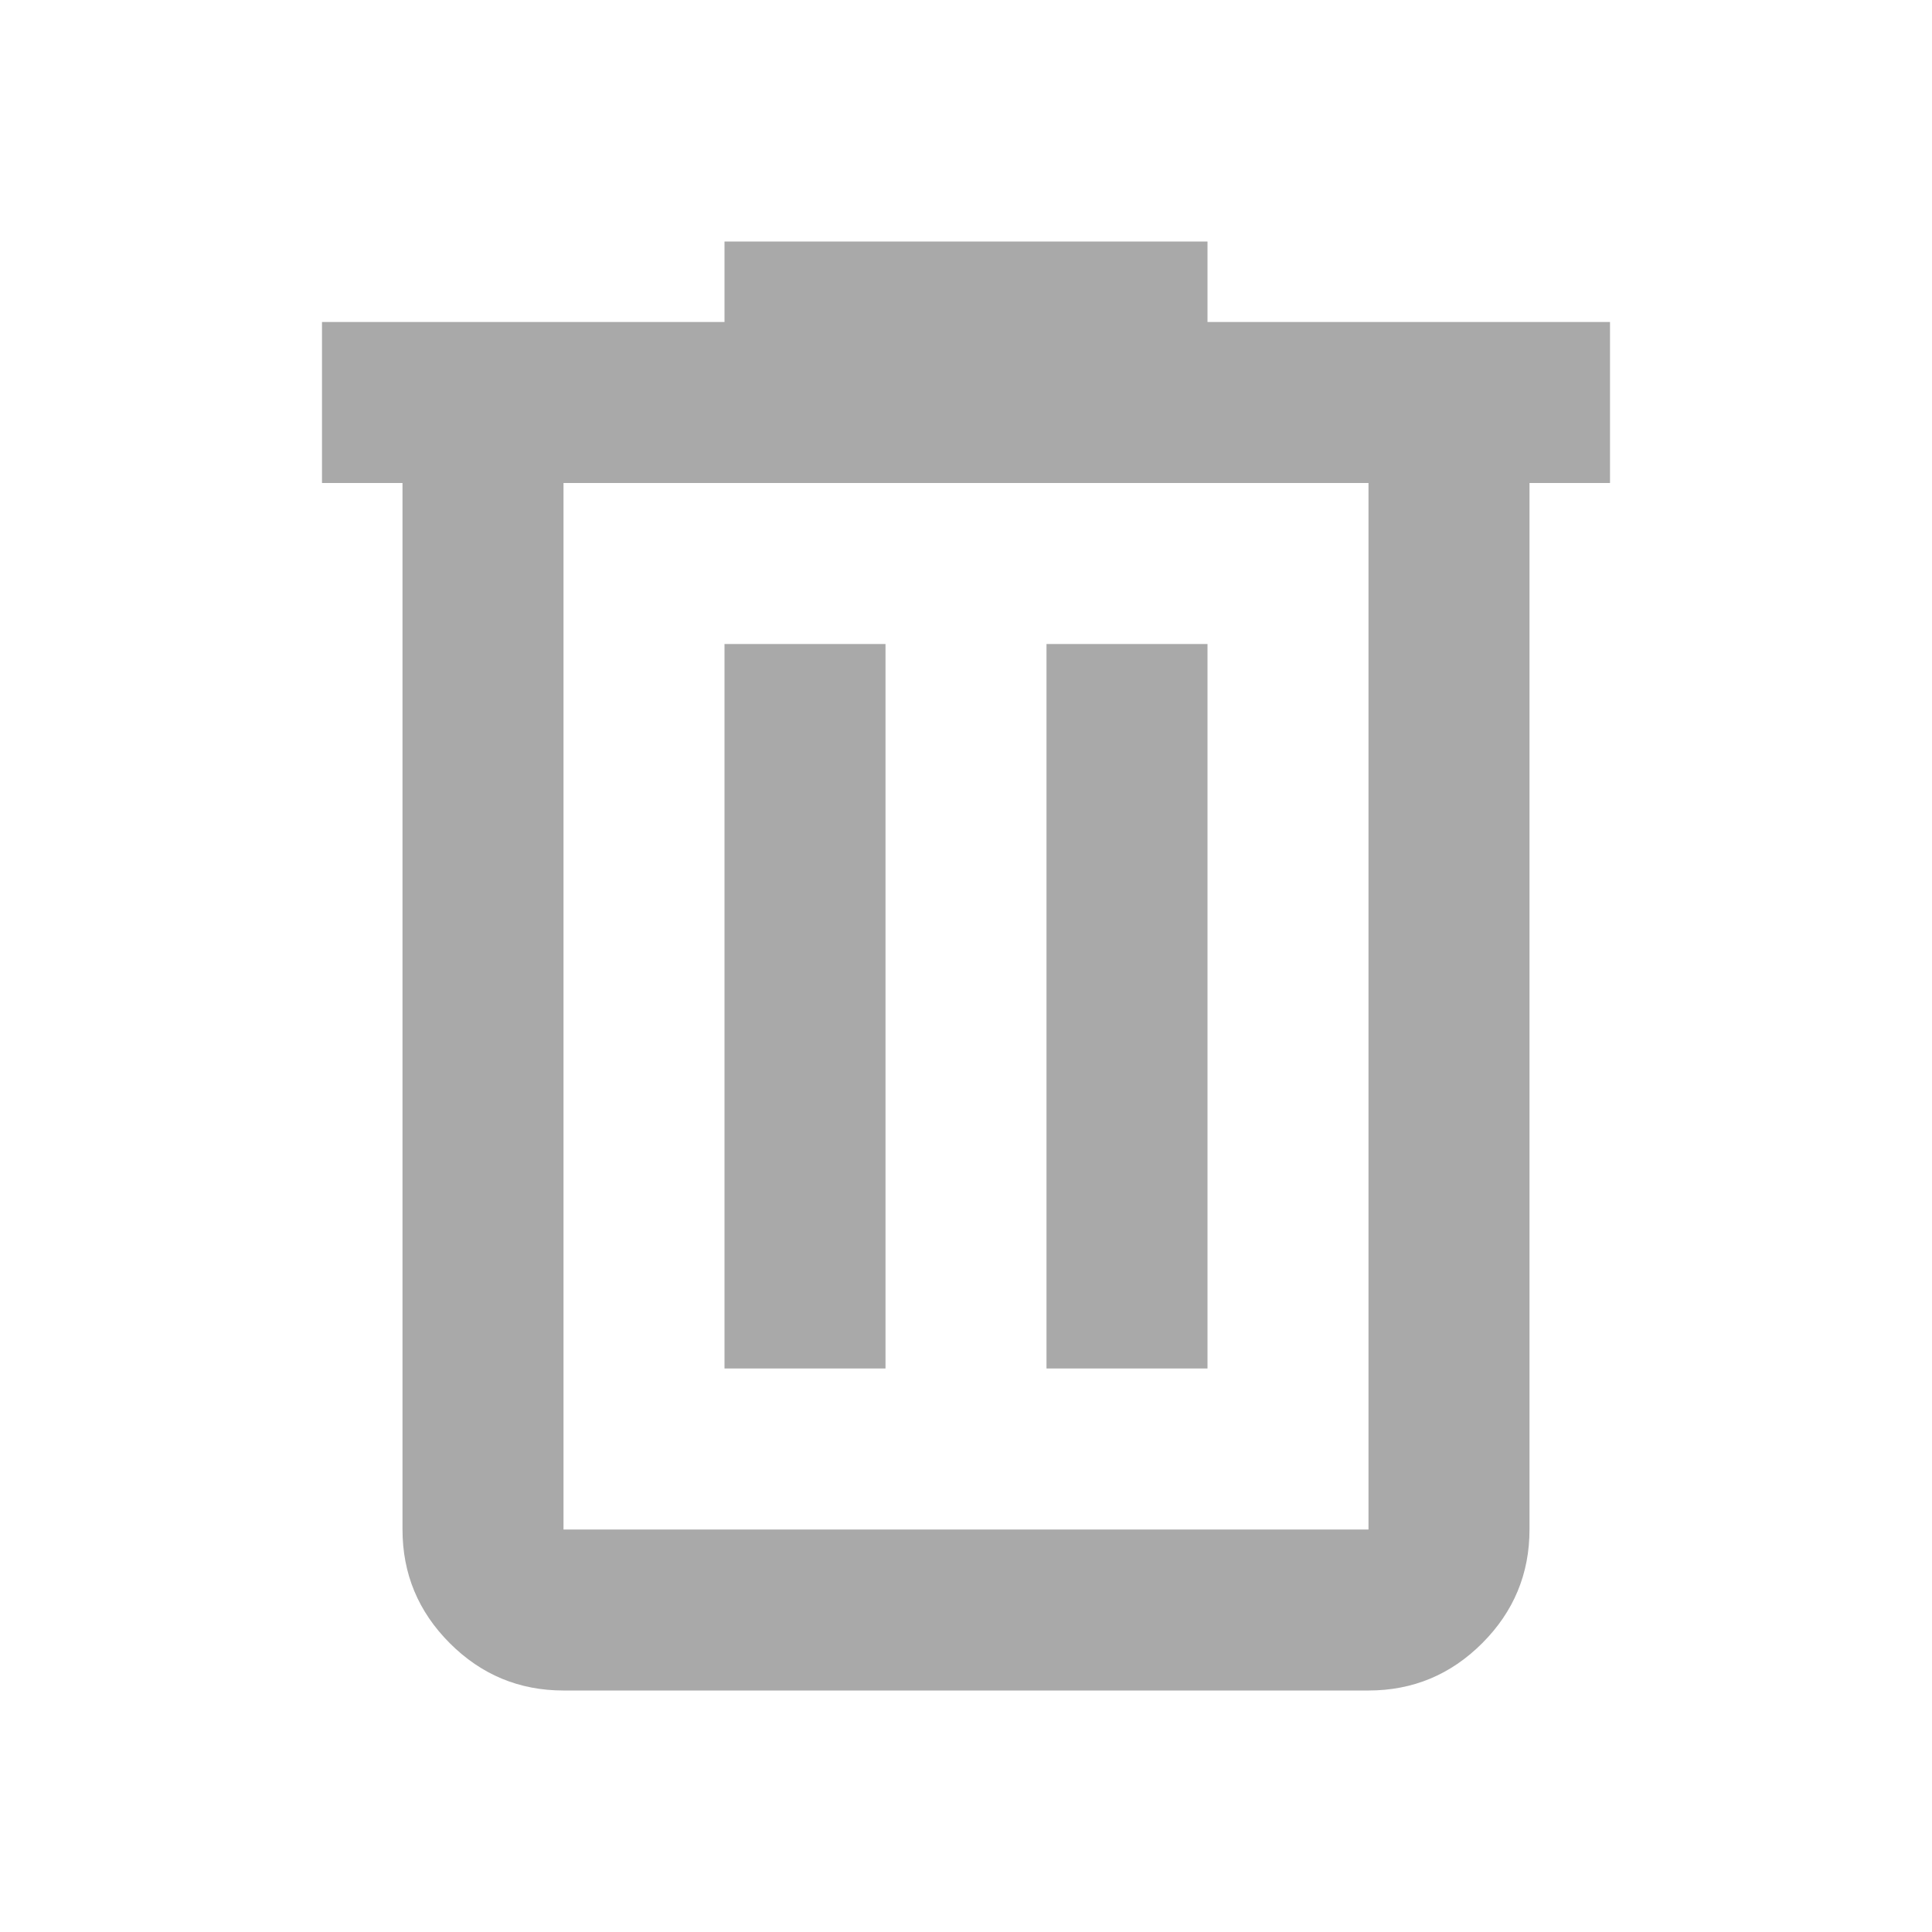
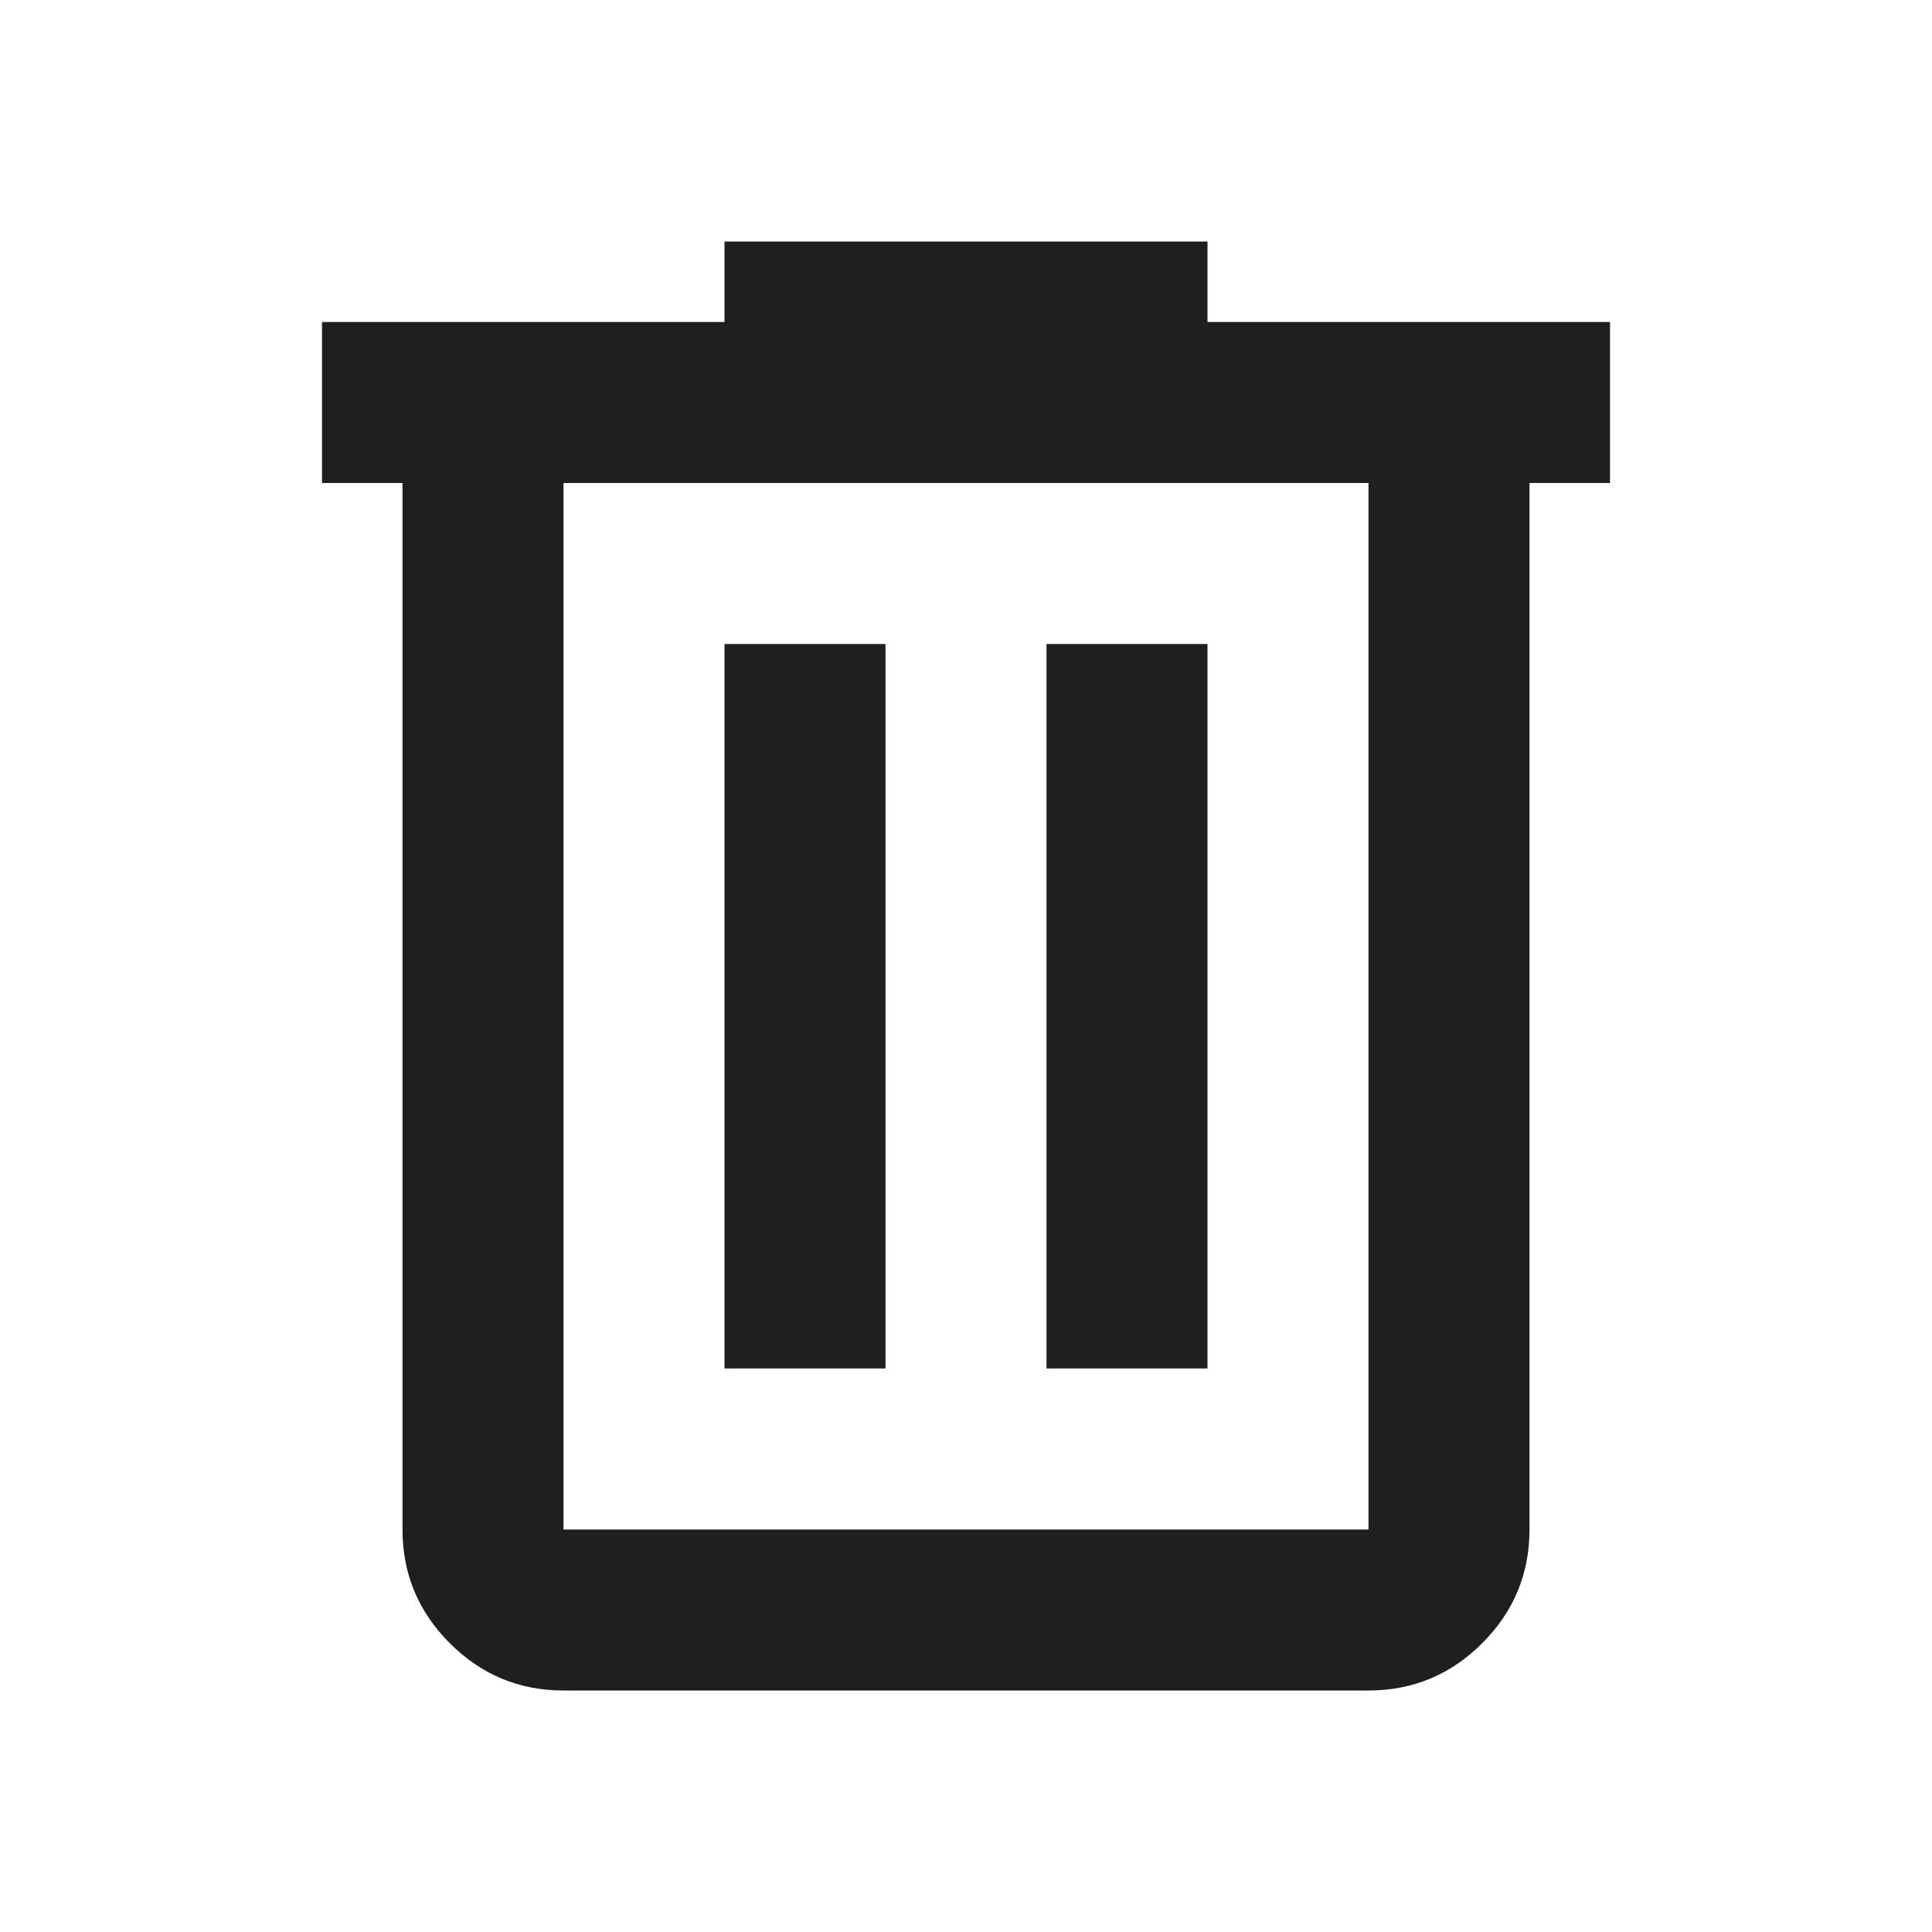
- <svg xmlns="http://www.w3.org/2000/svg" height="24px" viewBox="0 -960 960 960" width="24px" fill="#A9A9A9">
+ <svg xmlns="http://www.w3.org/2000/svg" height="24px" viewBox="0 -960 960 960" width="24px" fill="#1f1f1f">
  <path d="M280-120q-33 0-56.5-23.5T200-200v-520h-40v-80h200v-40h240v40h200v80h-40v520q0 33-23.5 56.5T680-120H280Zm400-600H280v520h400v-520ZM360-280h80v-360h-80v360Zm160 0h80v-360h-80v360ZM280-720v520-520Z" />
</svg>
